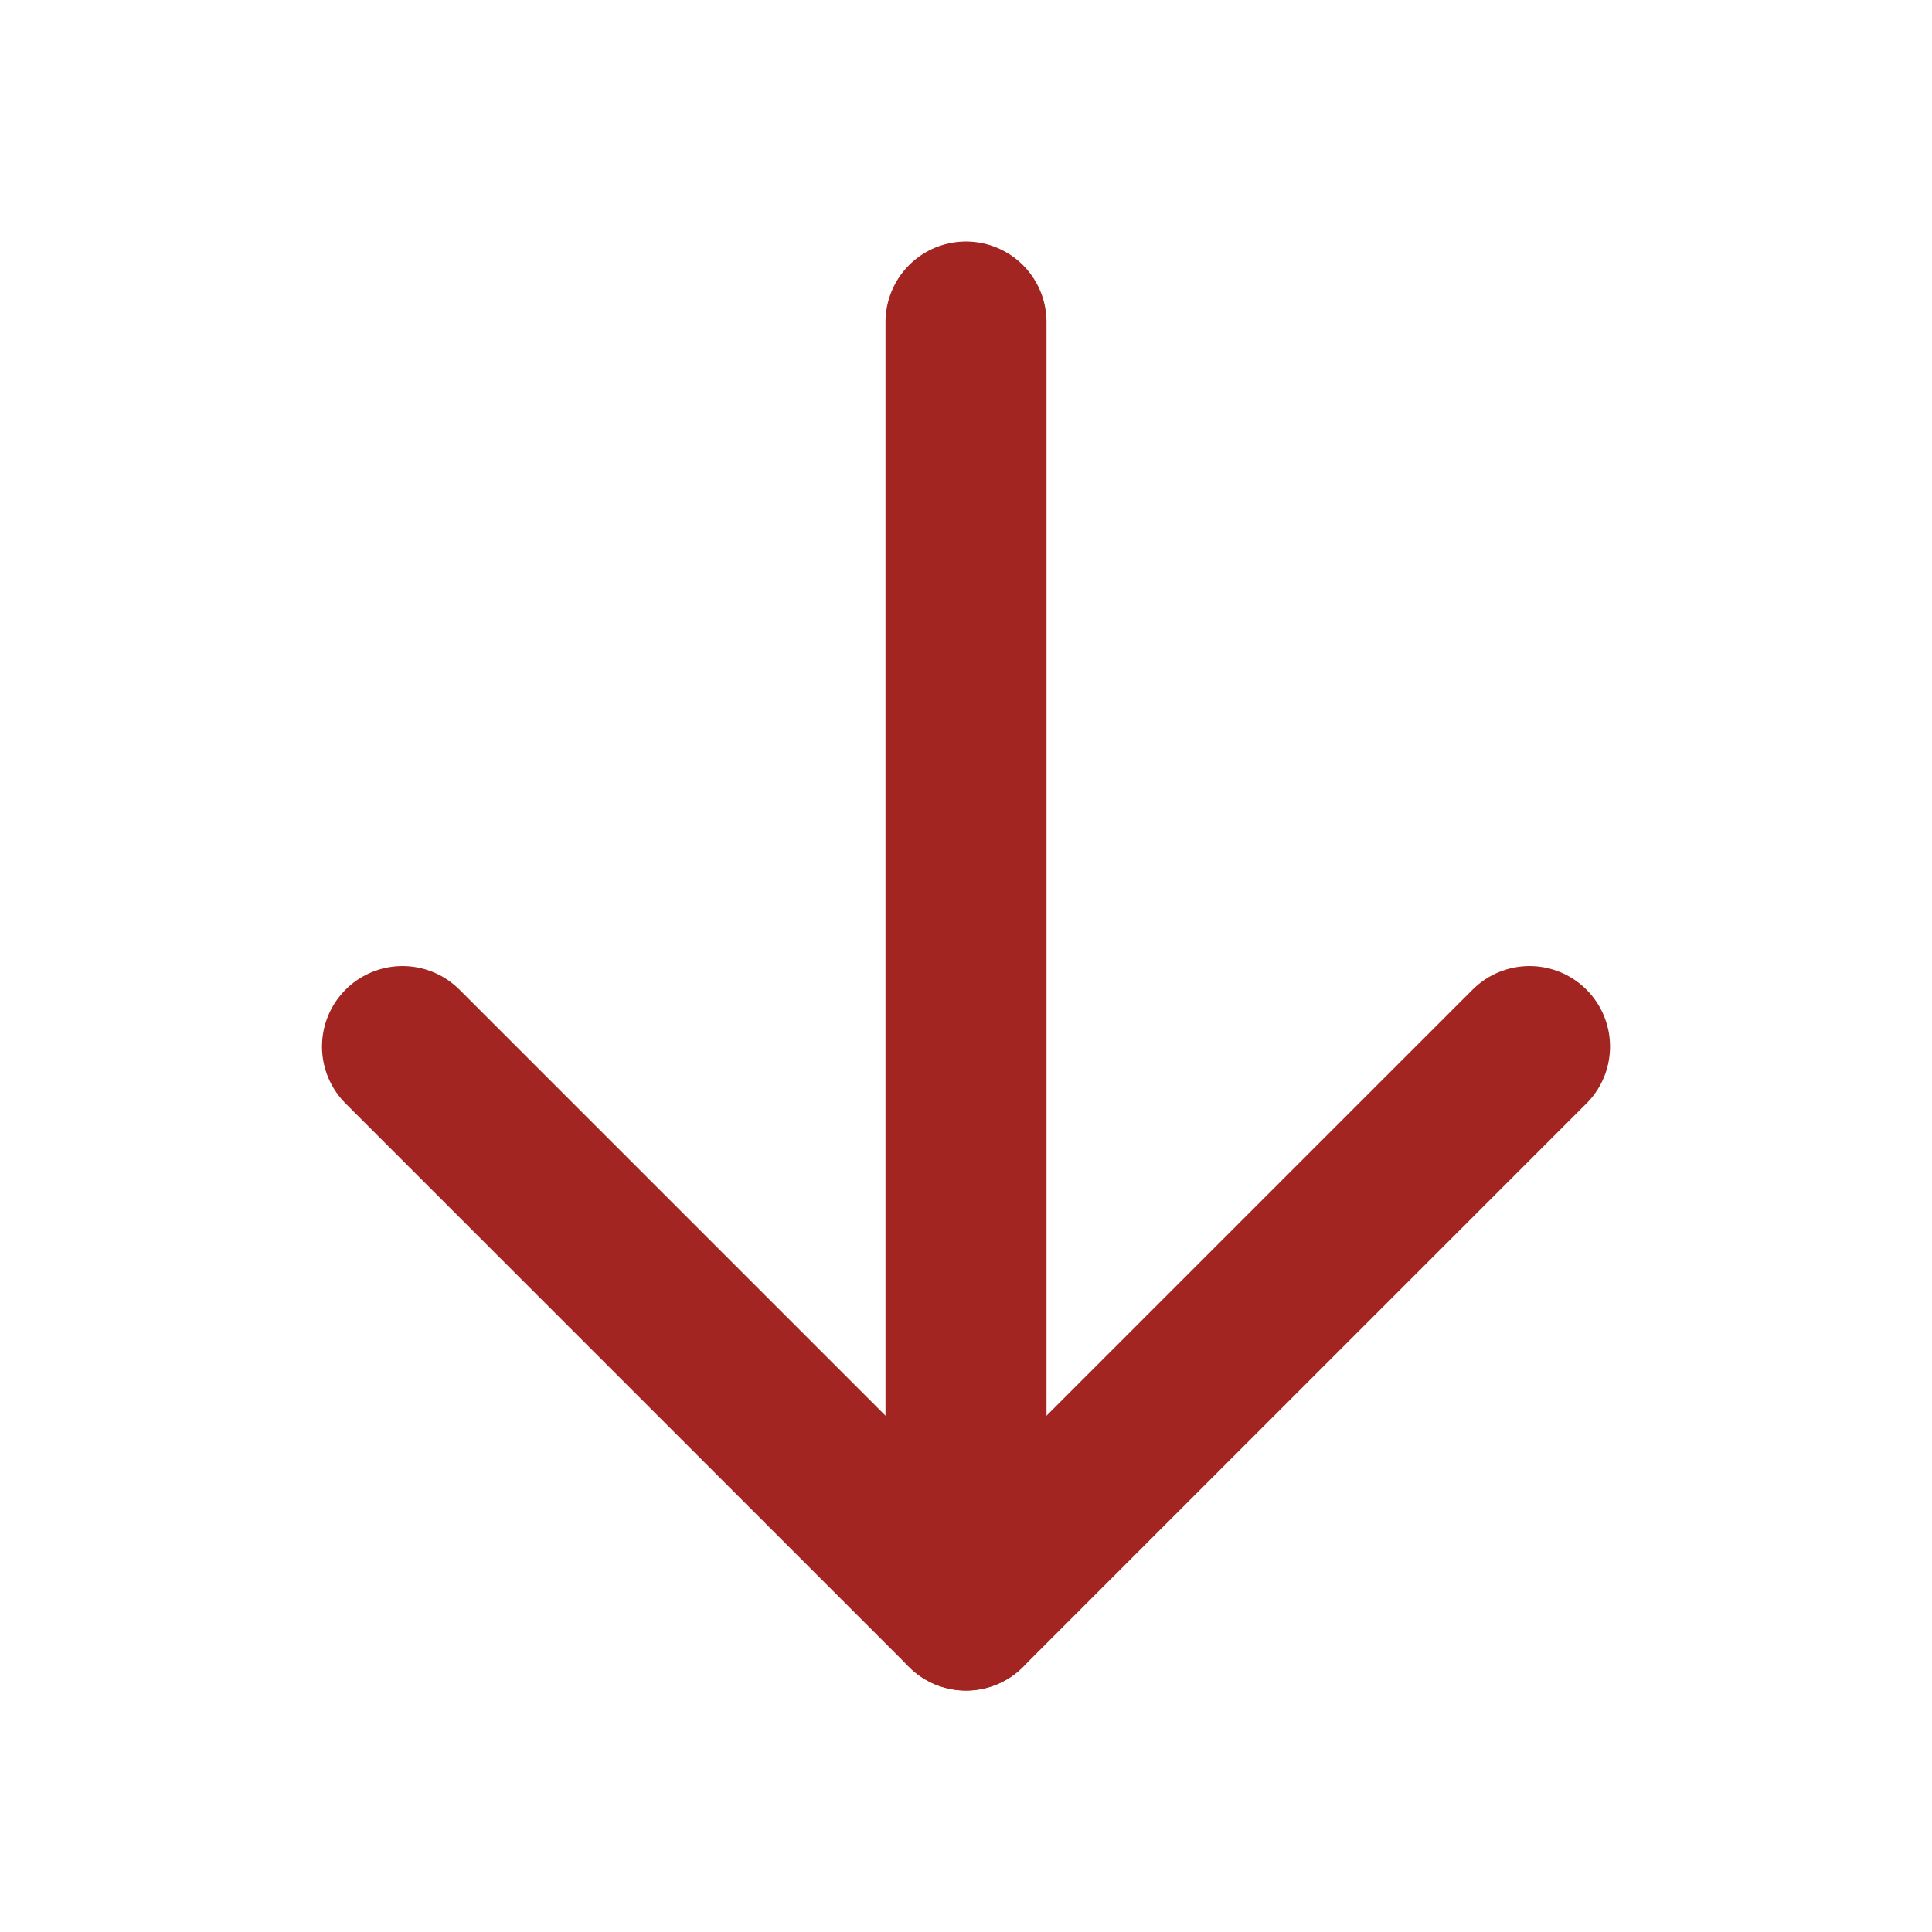
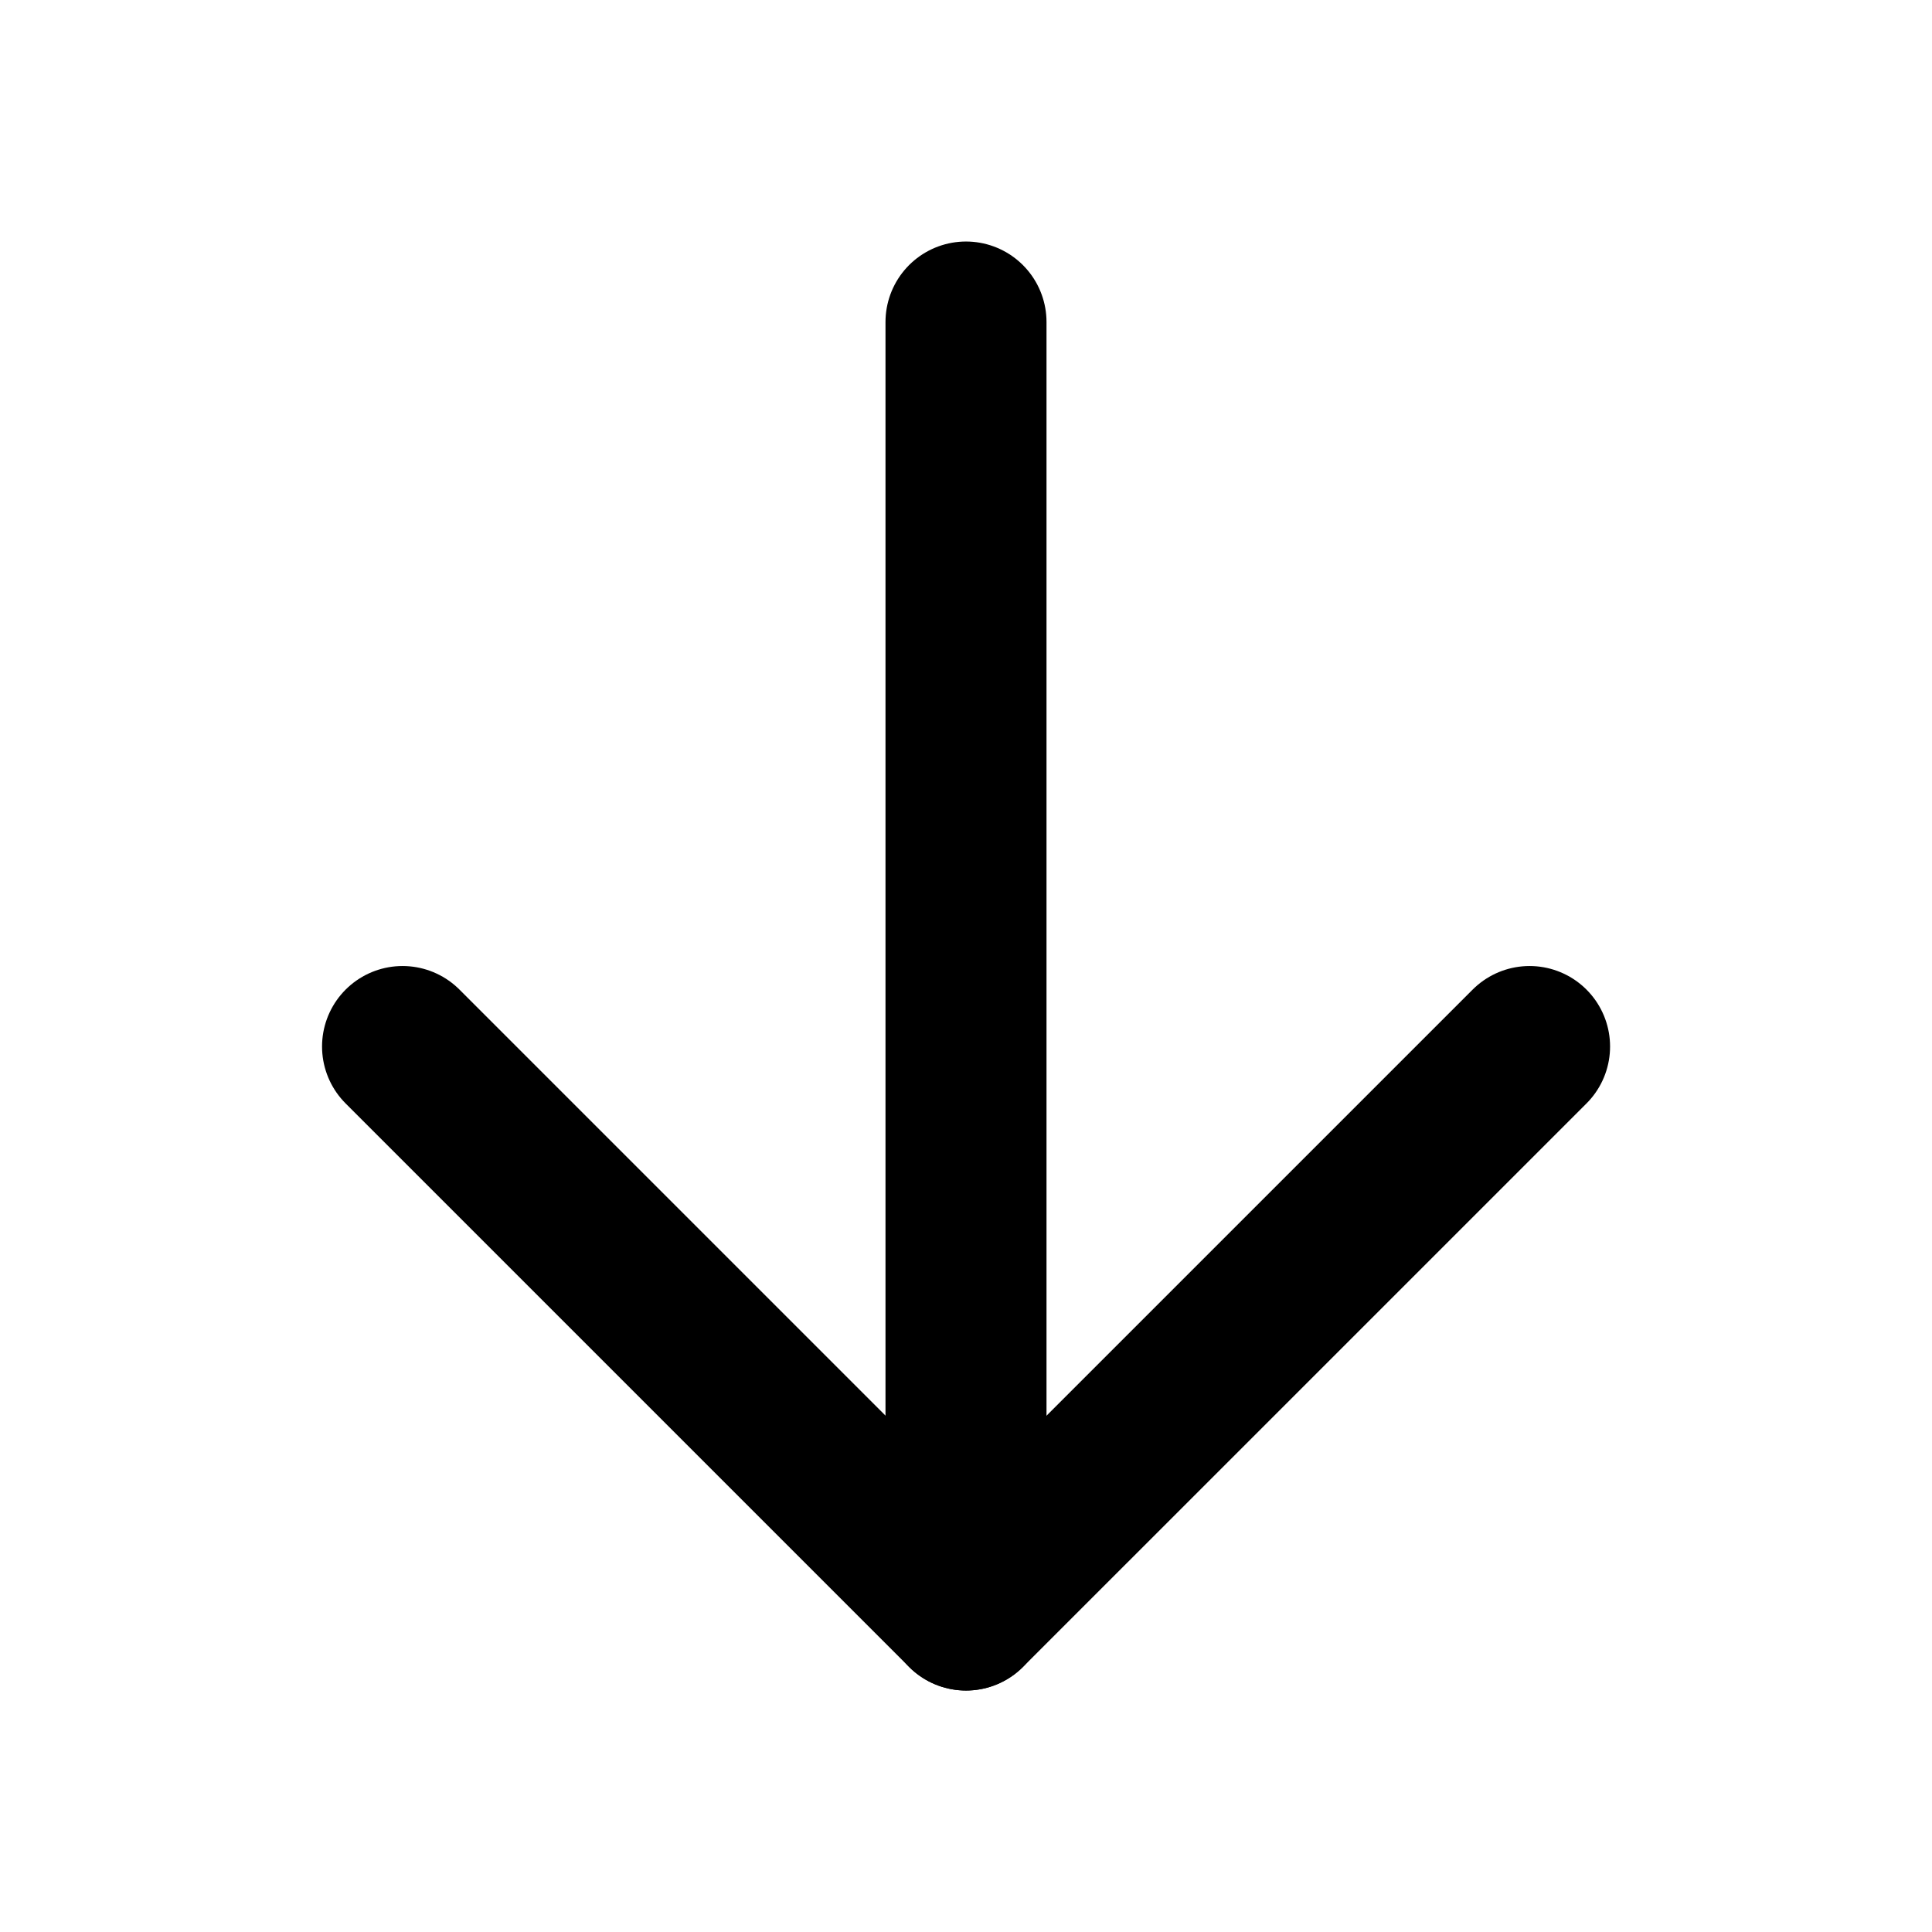
<svg xmlns="http://www.w3.org/2000/svg" width="50" height="50" viewBox="0 0 50 50" fill="none">
-   <path d="M25 41.667V8.334" stroke="#A22522" stroke-width="4.167" stroke-linecap="round" stroke-linejoin="round" />
-   <path d="M10.417 27.084L25 41.667L39.584 27.084" stroke="#A22522" stroke-width="4.167" stroke-linecap="round" stroke-linejoin="round" />
+   <path d="M25 41.667V8.334" stroke="black" stroke-width="4.167" stroke-linecap="round" stroke-linejoin="round" />
+   <path d="M10.418 27.084L25.001 41.667L39.585 27.084" stroke="black" stroke-width="4.167" stroke-linecap="round" stroke-linejoin="round" />
</svg>
